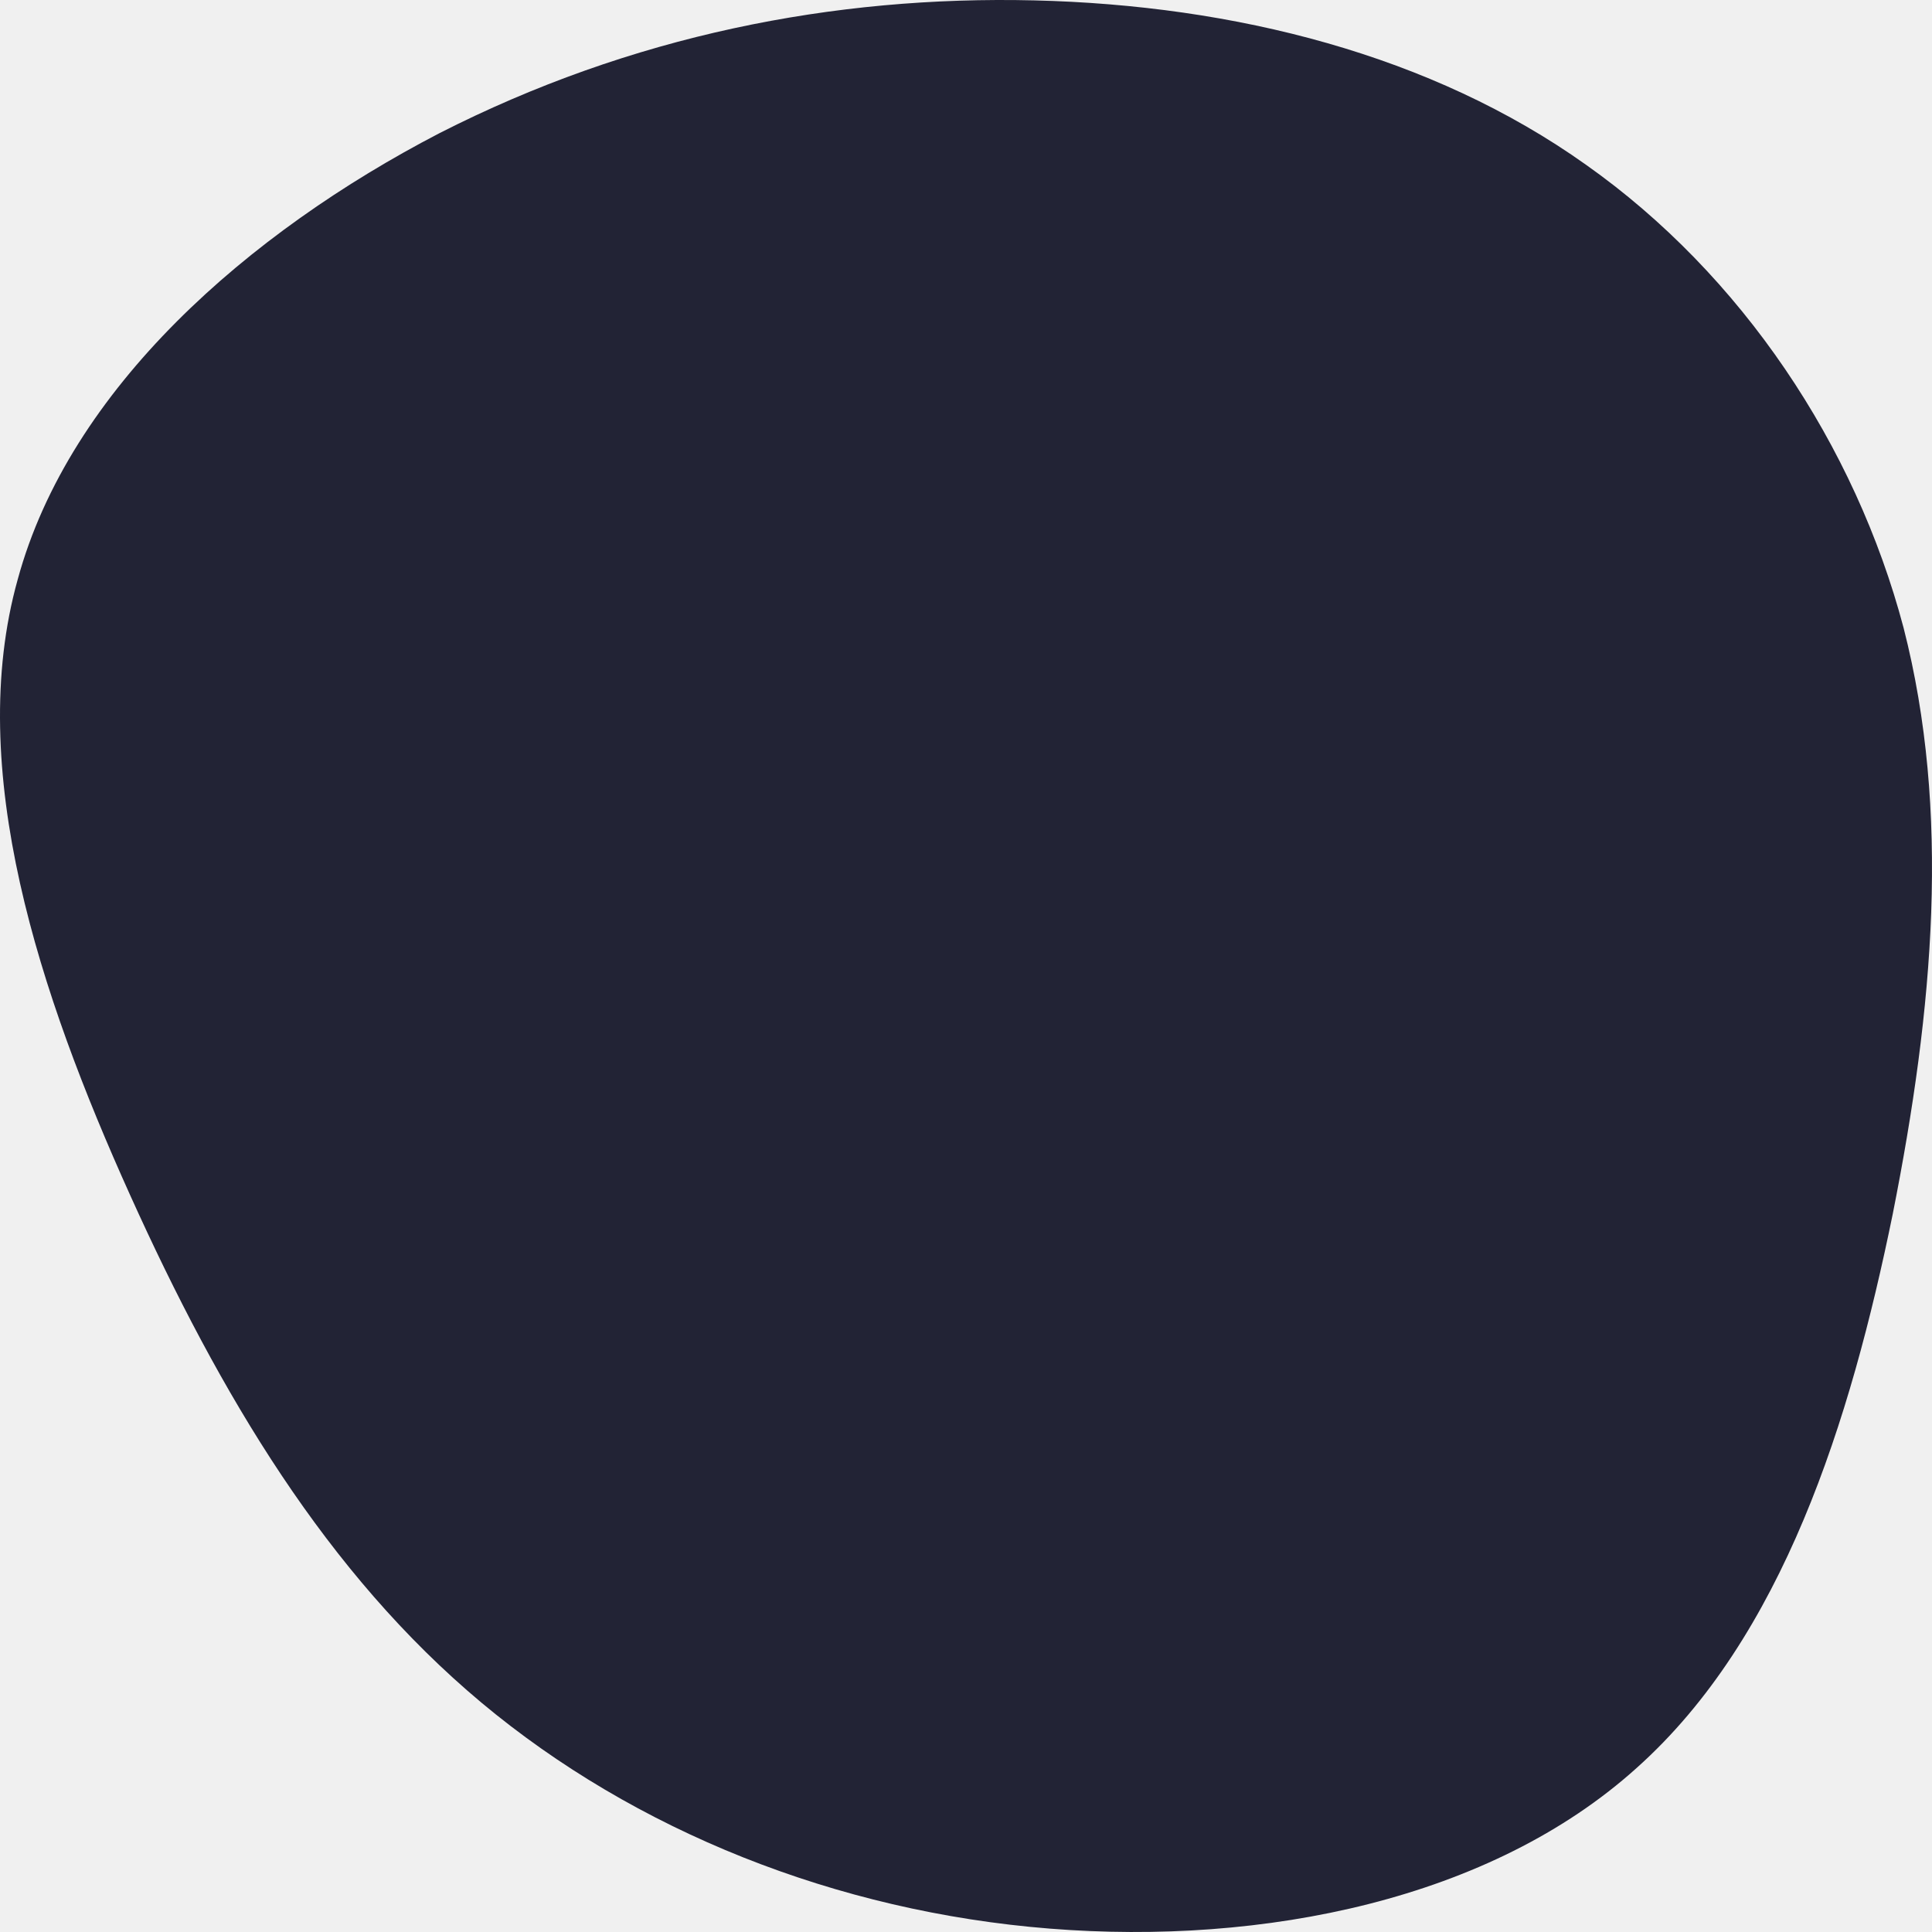
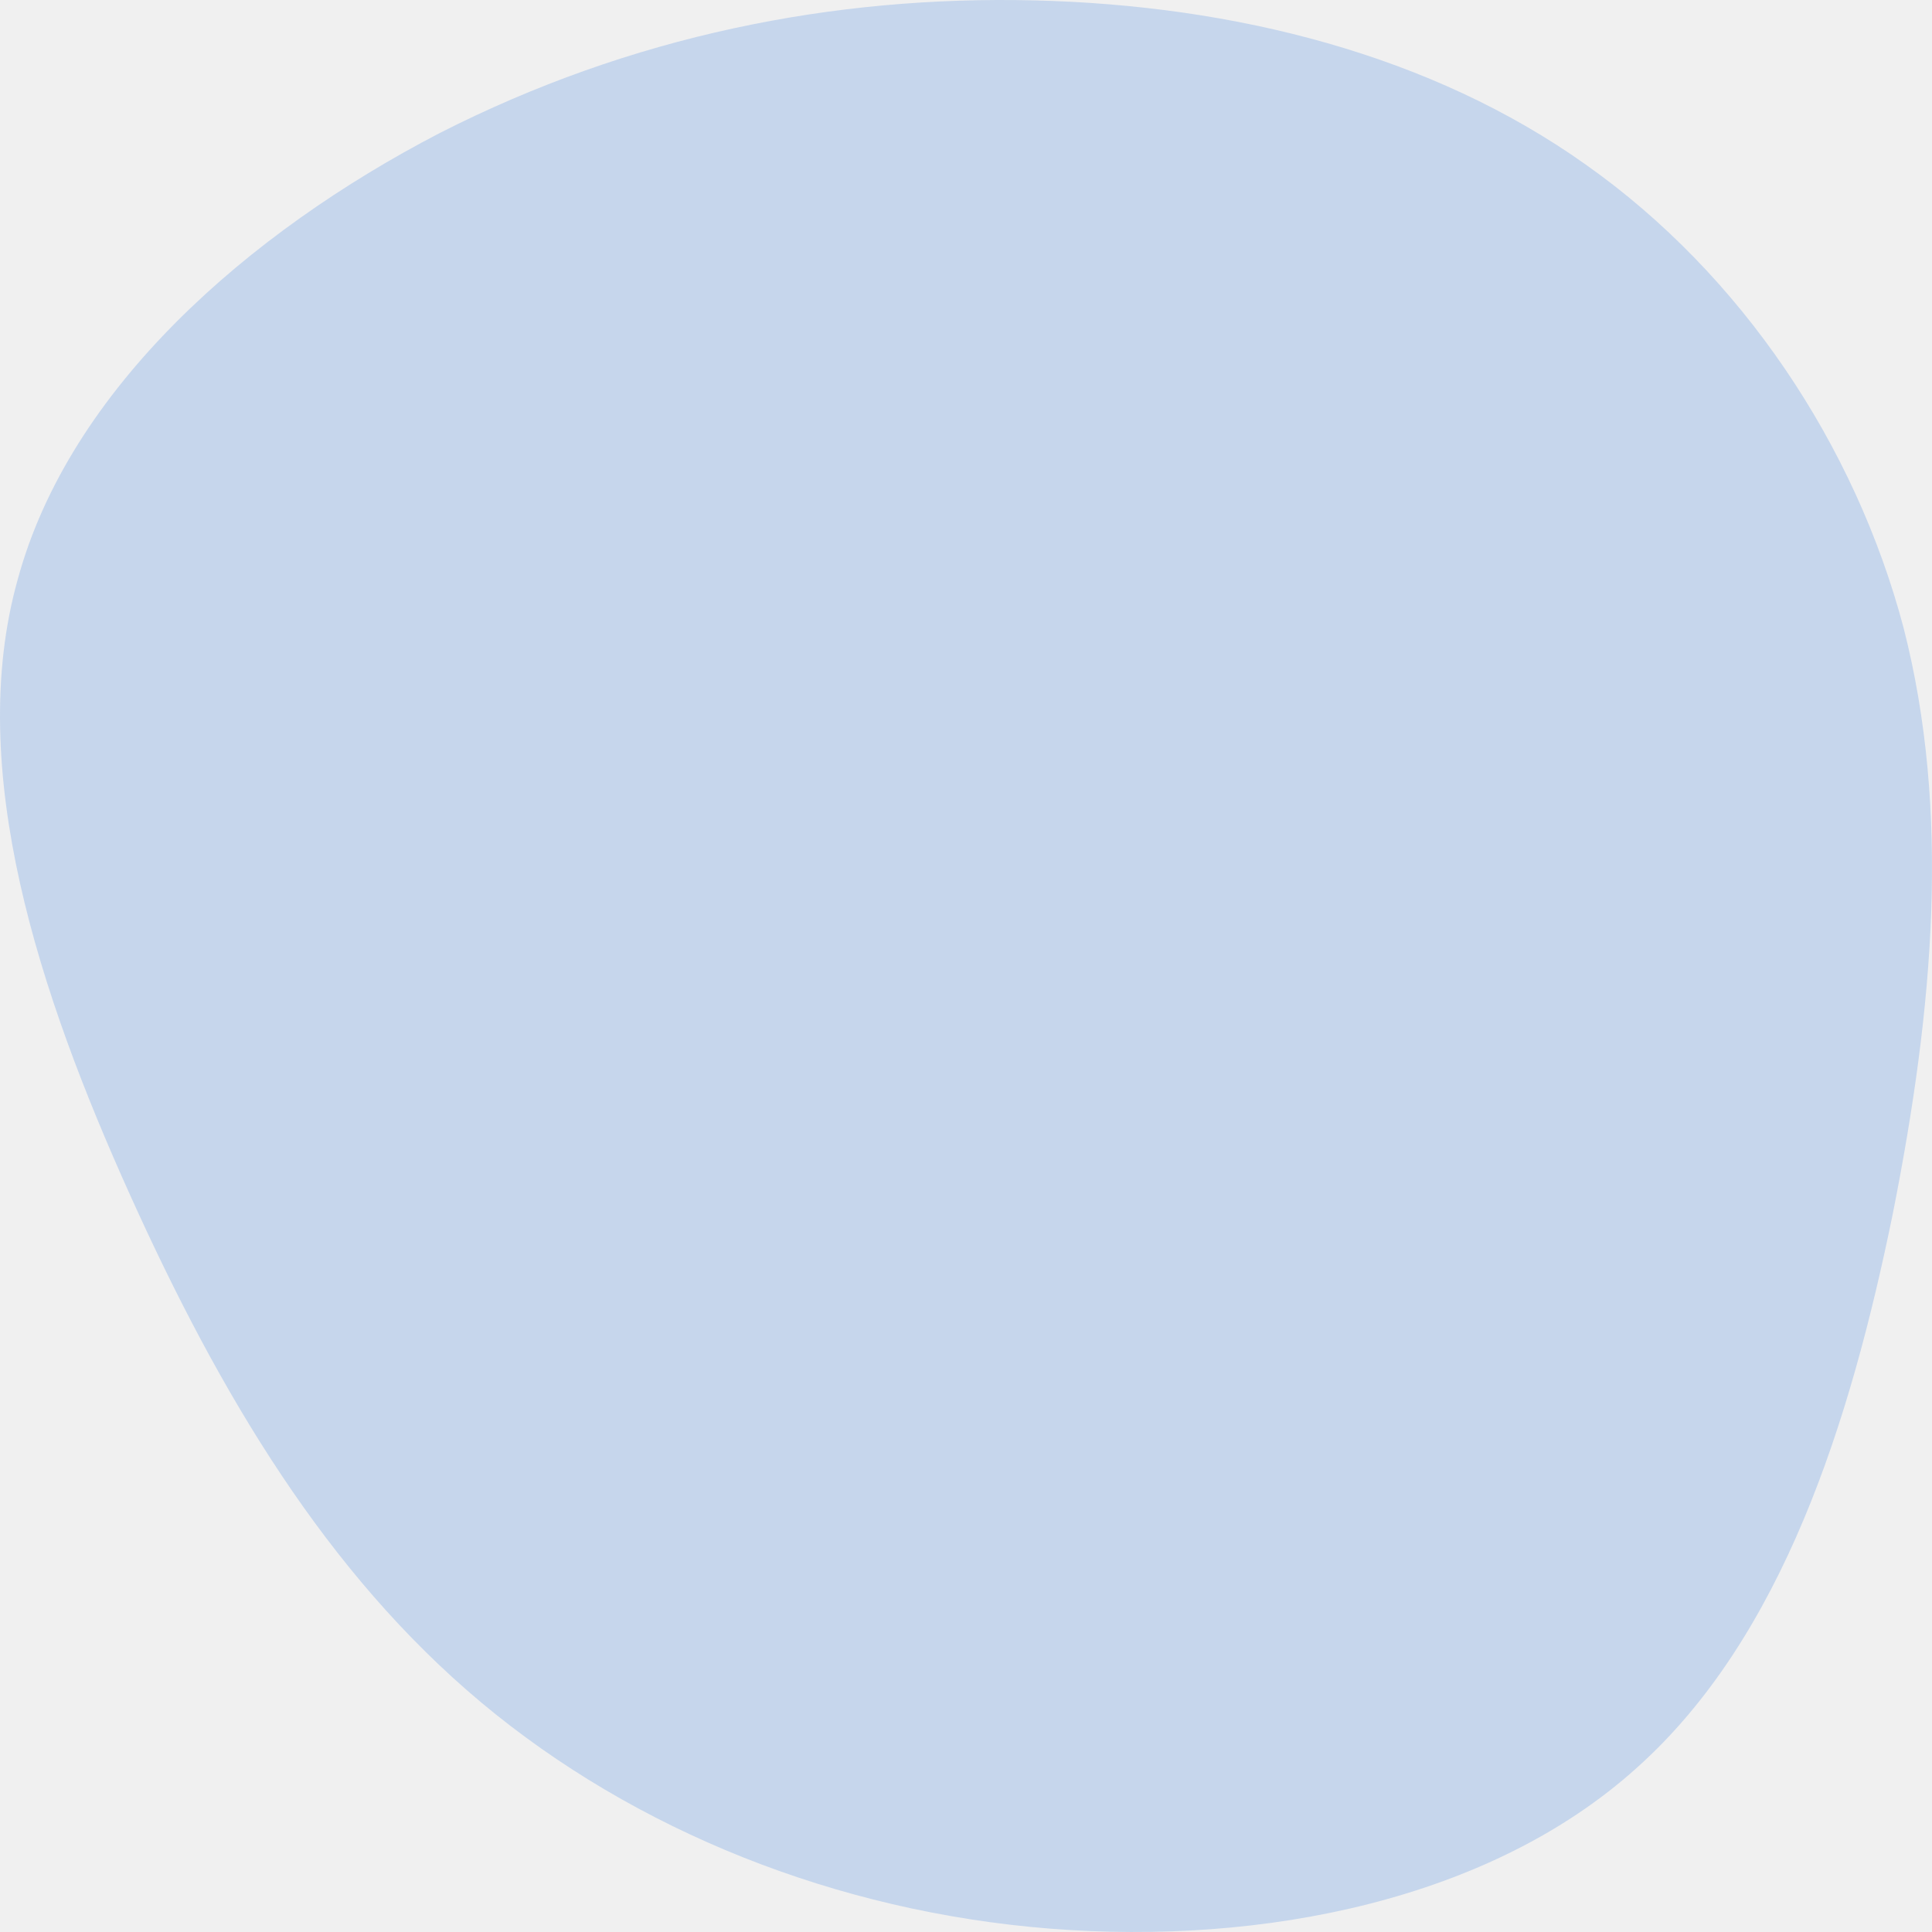
<svg xmlns="http://www.w3.org/2000/svg" width="505" height="505" viewBox="0 0 505 505" fill="none">
  <g clip-path="url(#clip0_239_150)">
-     <path d="M414.573 43.078C455.283 71.834 484.948 116.39 497.571 164.106C509.879 212.137 505.461 263.329 494.731 317.365C483.686 371.401 466.013 427.965 427.827 462.093C389.642 496.537 330.312 508.545 274.454 504.121C218.595 499.697 165.893 478.525 125.814 445.029C85.419 411.217 57.648 364.765 33.979 312.309C10.31 259.853 -9.256 201.077 4.629 151.466C18.2 101.538 64.906 60.774 114.768 34.862C164.946 9.266 217.964 -1.162 270.351 0.102C322.738 1.366 374.178 14.322 414.573 43.078Z" fill="#222335" />
+     <path d="M414.573 43.078C455.283 71.834 484.948 116.39 497.571 164.106C509.879 212.137 505.461 263.329 494.731 317.365C483.686 371.401 466.013 427.965 427.827 462.093C389.642 496.537 330.312 508.545 274.454 504.121C218.595 499.697 165.893 478.525 125.814 445.029C85.419 411.217 57.648 364.765 33.979 312.309C10.31 259.853 -9.256 201.077 4.629 151.466C18.2 101.538 64.906 60.774 114.768 34.862C164.946 9.266 217.964 -1.162 270.351 0.102C322.738 1.366 374.178 14.322 414.573 43.078Z" fill="#2172de" fill-opacity="0.2" />
  </g>
  <defs>
    <clipPath id="clip0_239_150">
      <rect width="505" height="505" fill="white" />
    </clipPath>
  </defs>
</svg>
